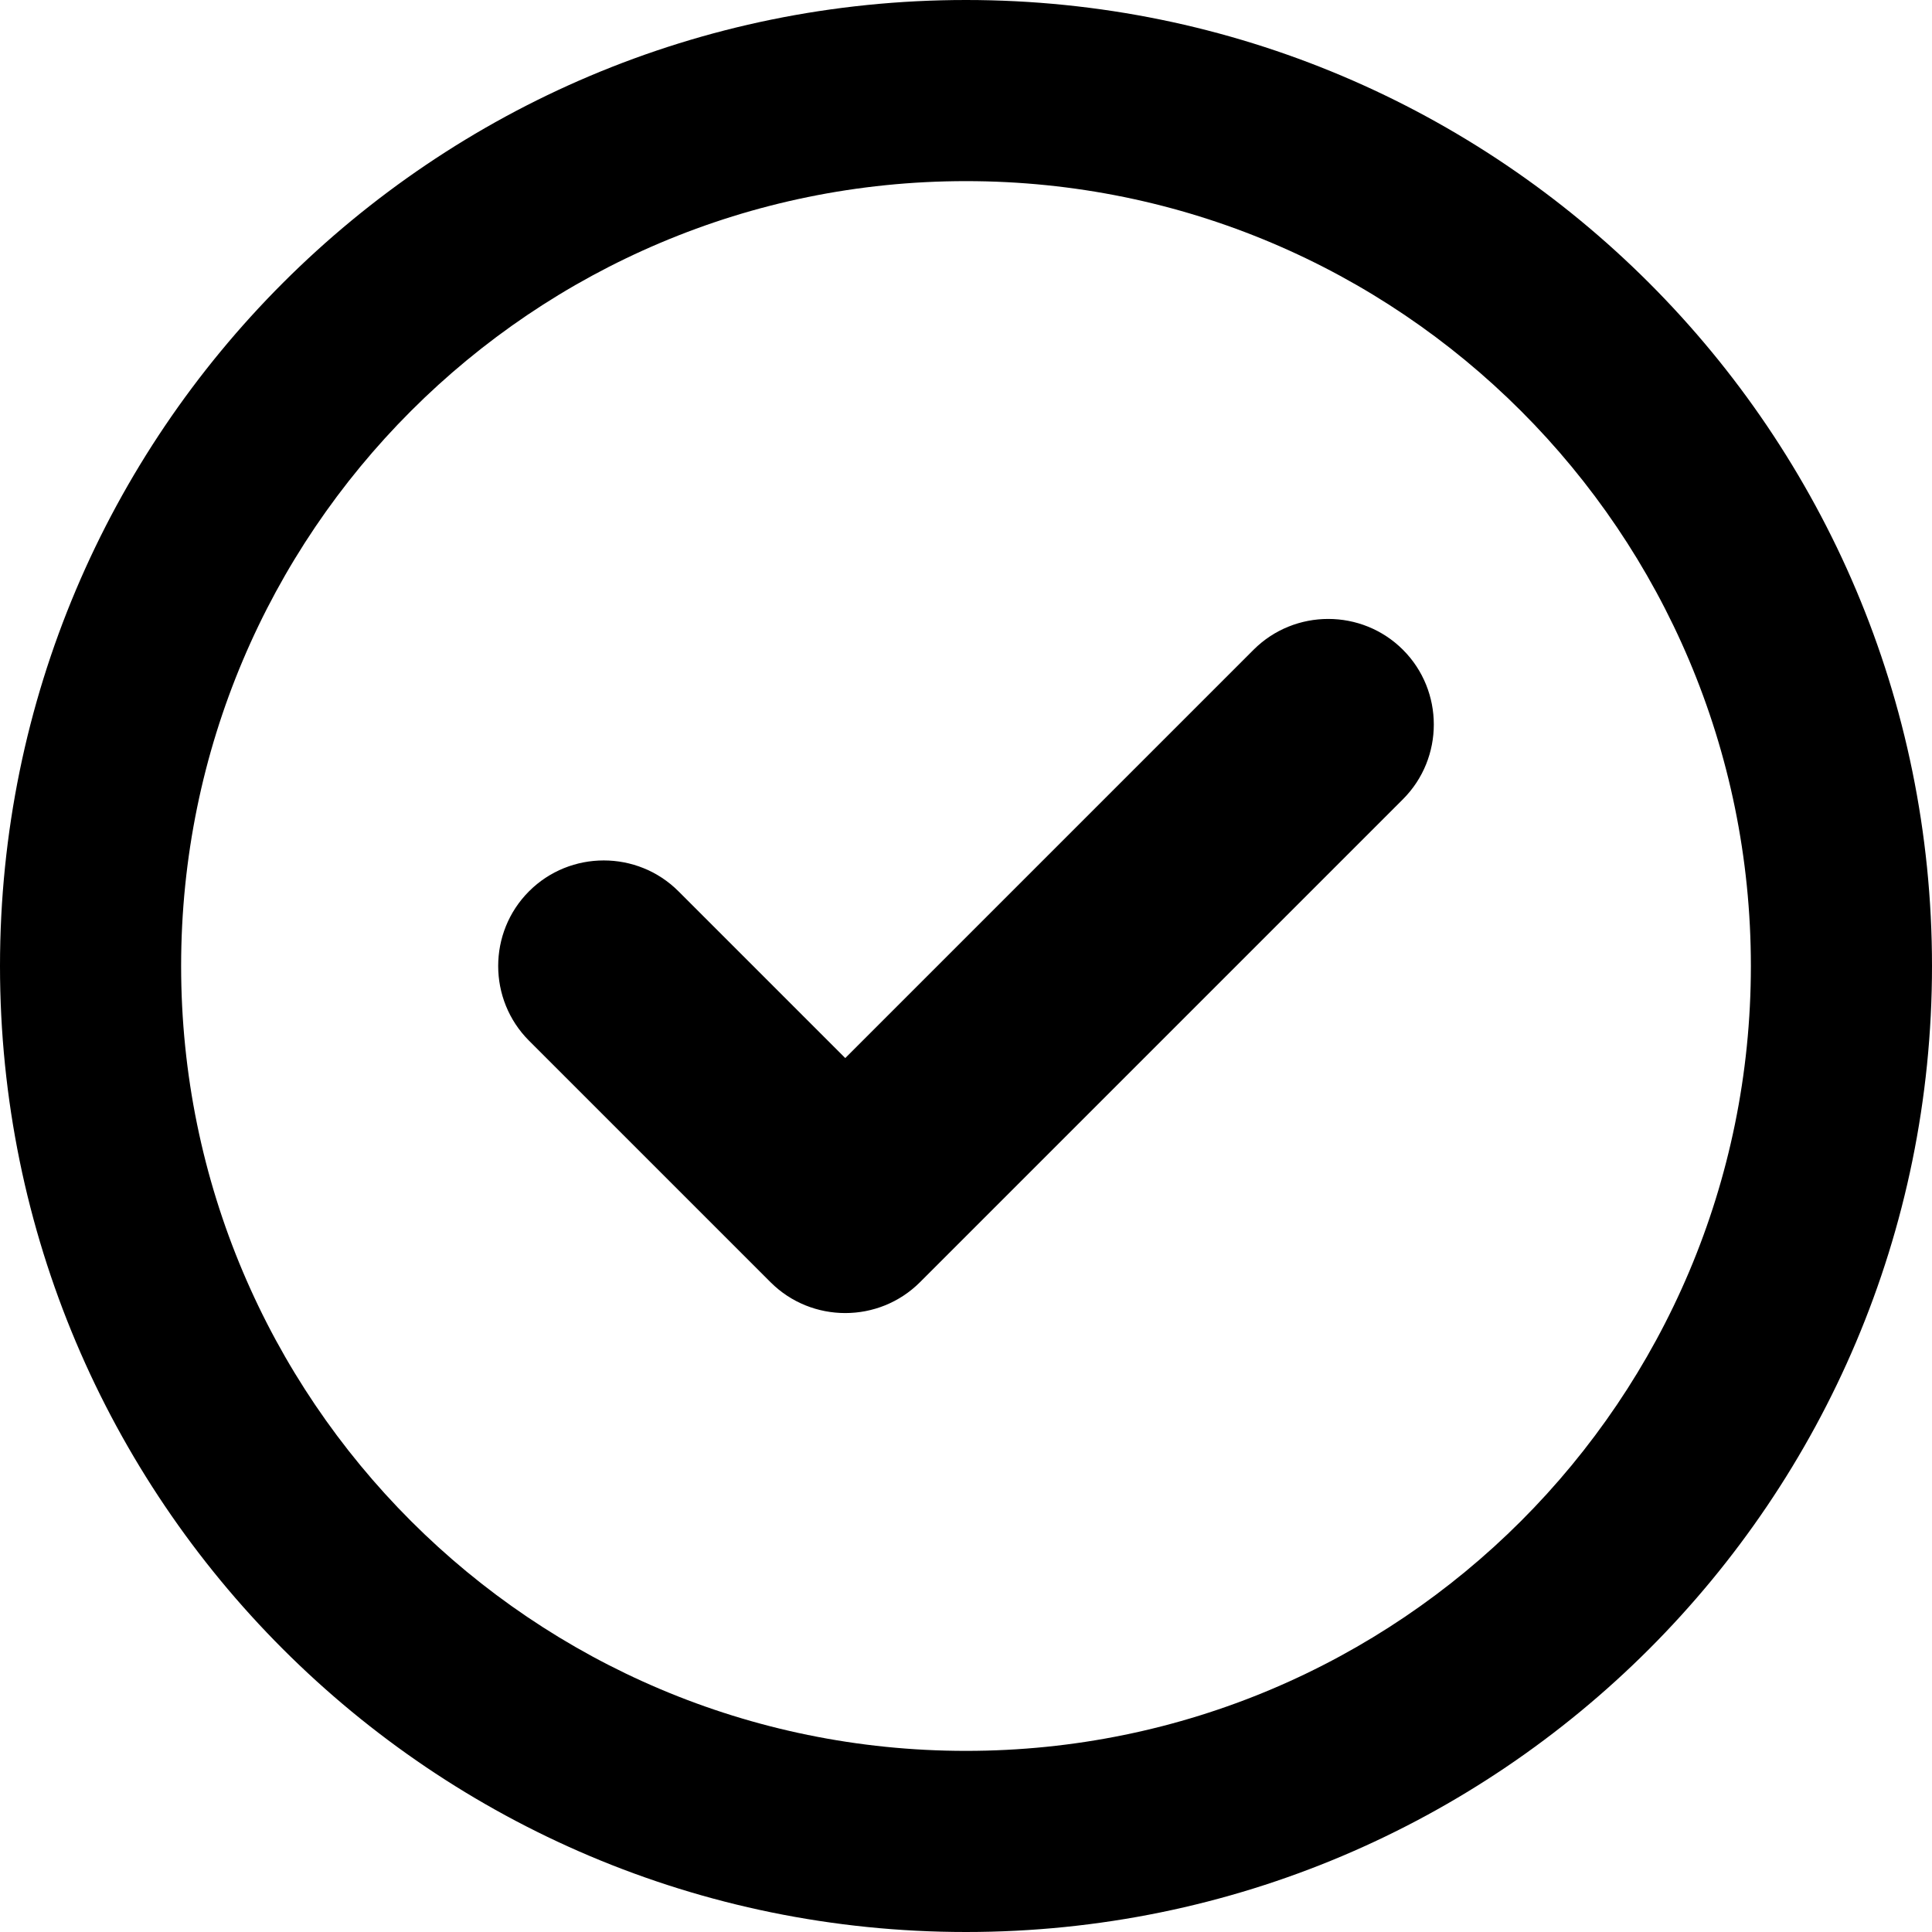
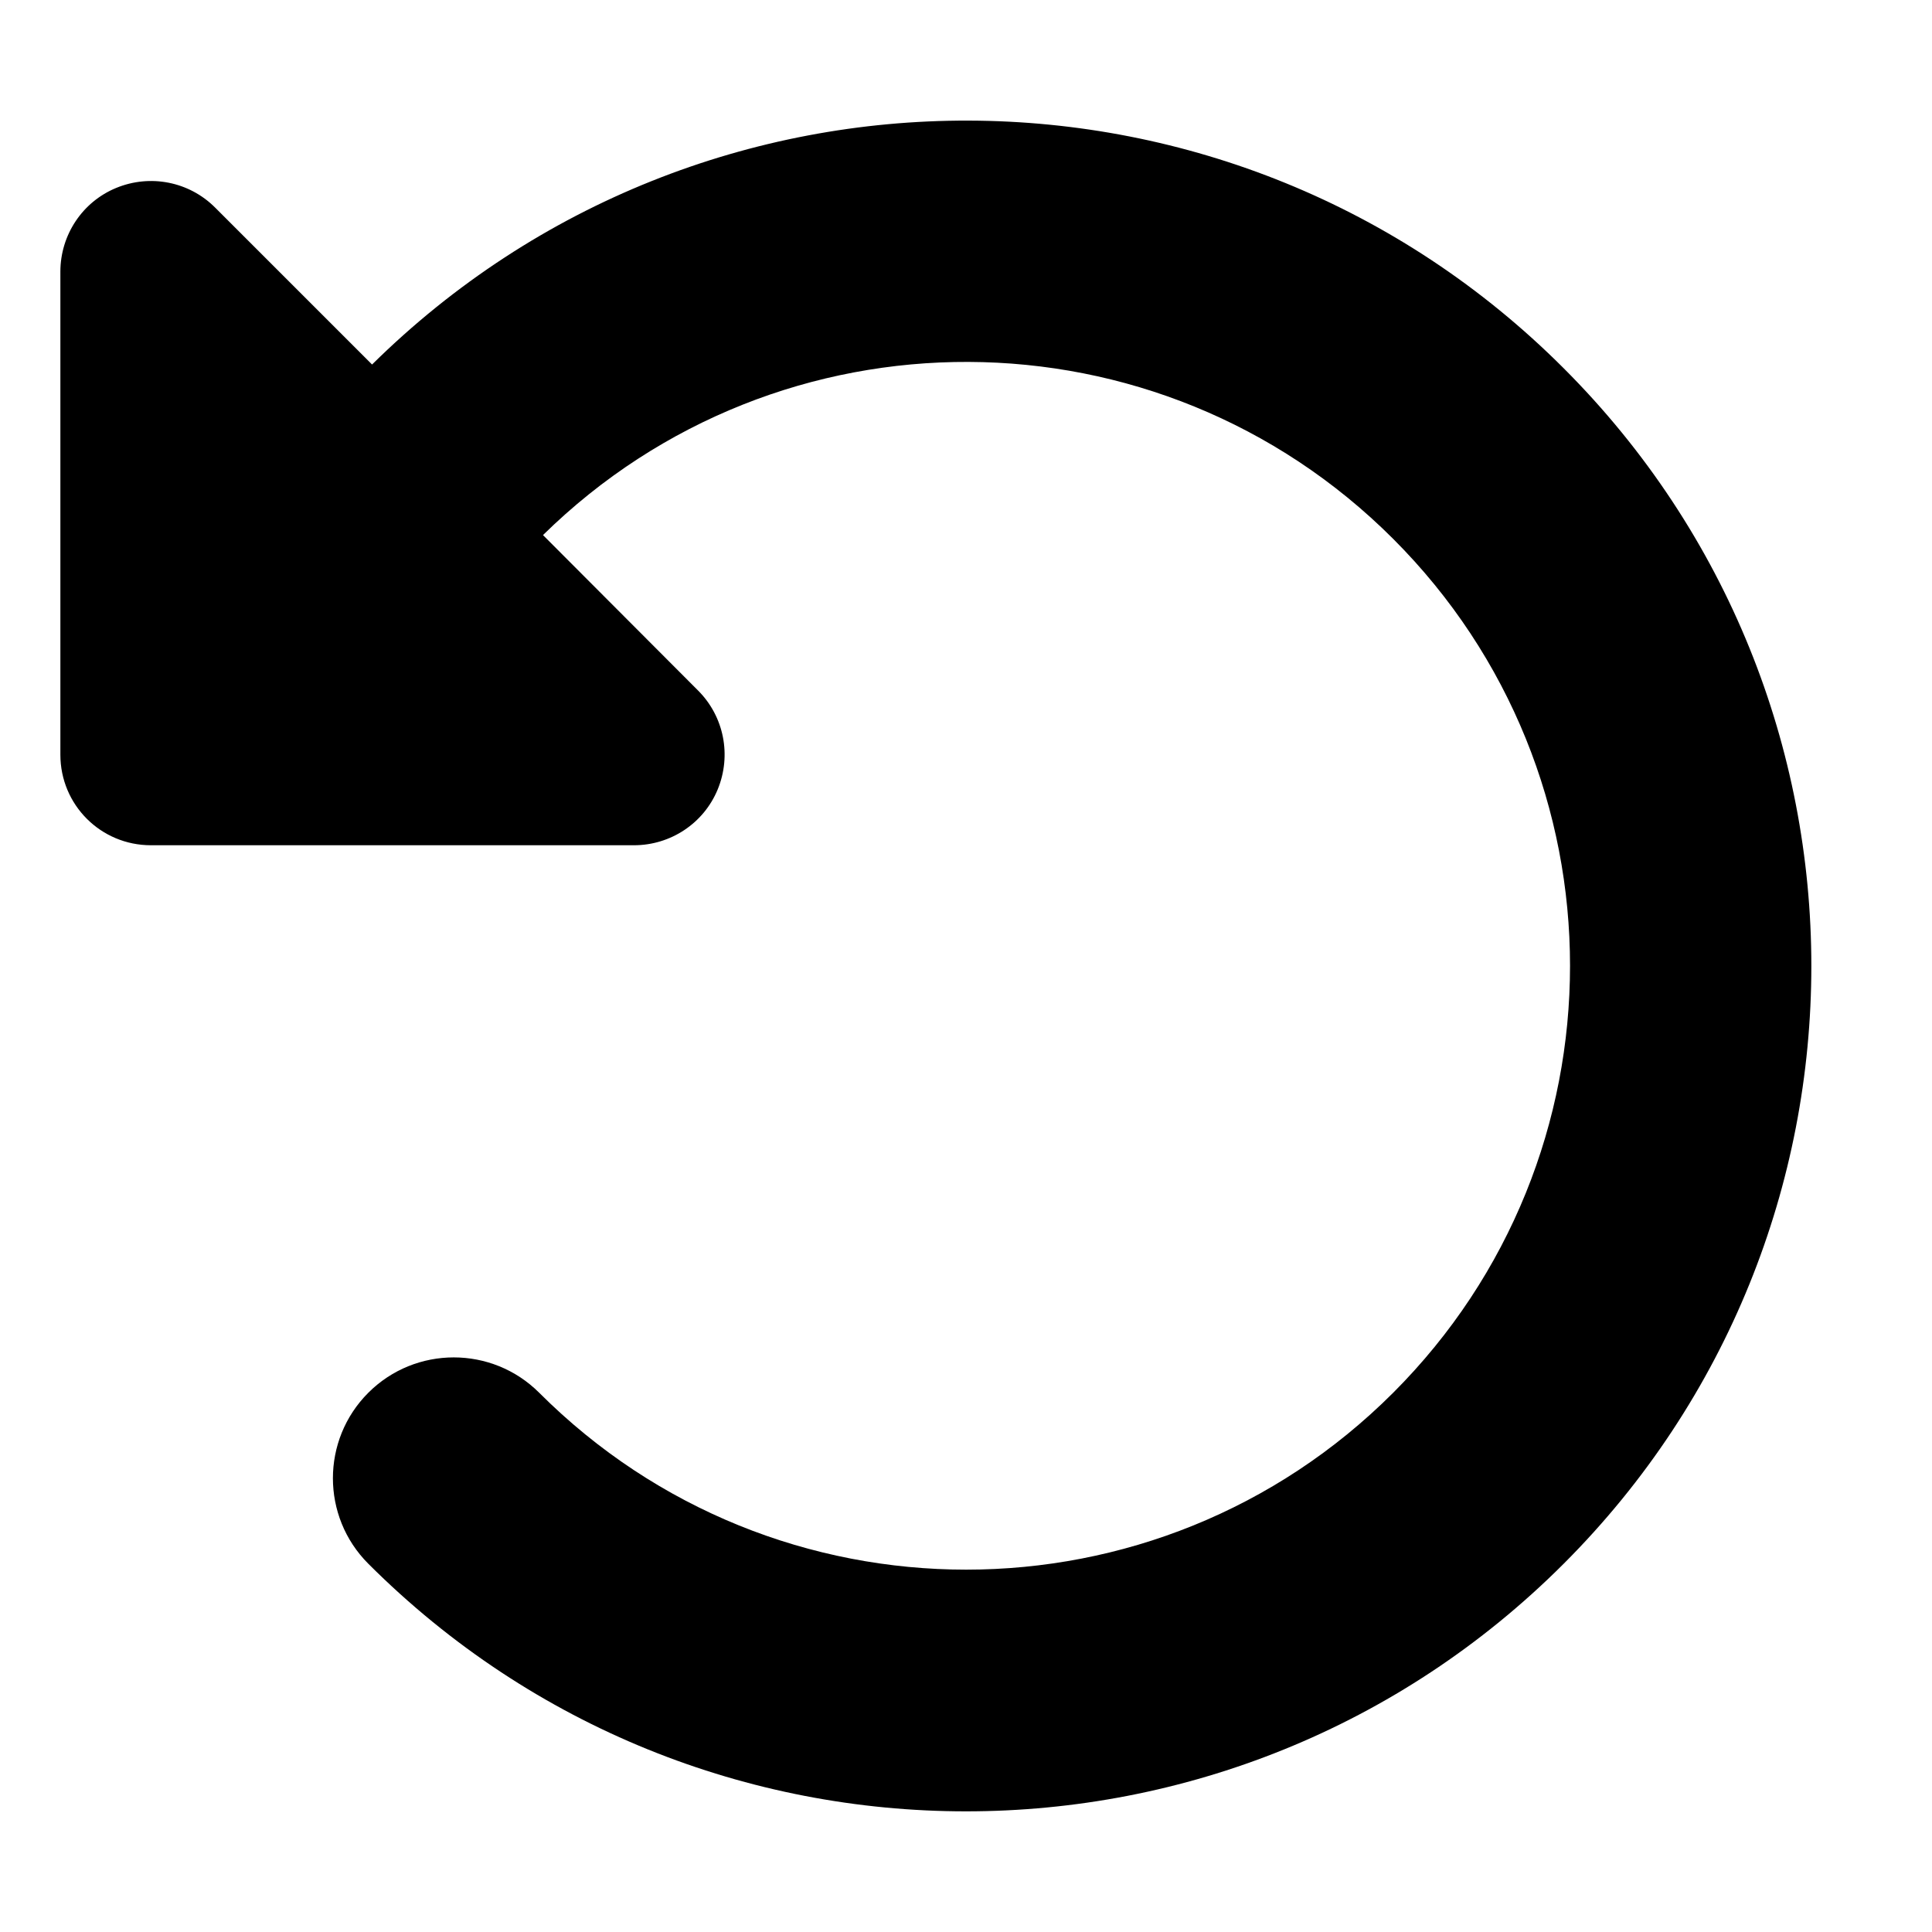
<svg xmlns="http://www.w3.org/2000/svg" viewBox="0 0 512 512">
-   <path d="M243.8 339.8C232.9 350.7 215.1 350.7 204.2 339.8L140.2 275.8C129.3 264.9 129.3 247.1 140.2 236.2C151.1 225.3 168.9 225.3 179.8 236.2L224 280.4L332.2 172.2C343.1 161.3 360.9 161.3 371.8 172.2C382.7 183.1 382.7 200.9 371.8 211.8L243.8 339.8zM512 256C512 397.4 397.4 512 256 512C114.6 512 0 397.4 0 256C0 114.6 114.6 0 256 0C397.4 0 512 114.6 512 256zM256 48C141.1 48 48 141.1 48 256C48 370.9 141.1 464 256 464C370.9 464 464 370.9 464 256C464 141.1 370.9 48 256 48z" />
+   <path d="M48.5 224H40c-13.3 0-24-10.7-24-24V72c0-9.7 5.8-18.5 14.8-22.2s19.3-1.7 26.2 5.2L98.6 96.6c87.6-86.5 228.7-86.2 315.8 1c87.5 87.5 87.5 229.3 0 316.8s-229.3 87.5-316.8 0c-12.5-12.5-12.5-32.8 0-45.3s32.8-12.5 45.3 0c62.5 62.5 163.8 62.5 226.3 0s62.5-163.8 0-226.3c-62.2-62.2-162.7-62.5-225.3-1L185 183c6.9 6.9 8.9 17.2 5.2 26.2s-12.5 14.8-22.2 14.8H48.5z" />
</svg>
